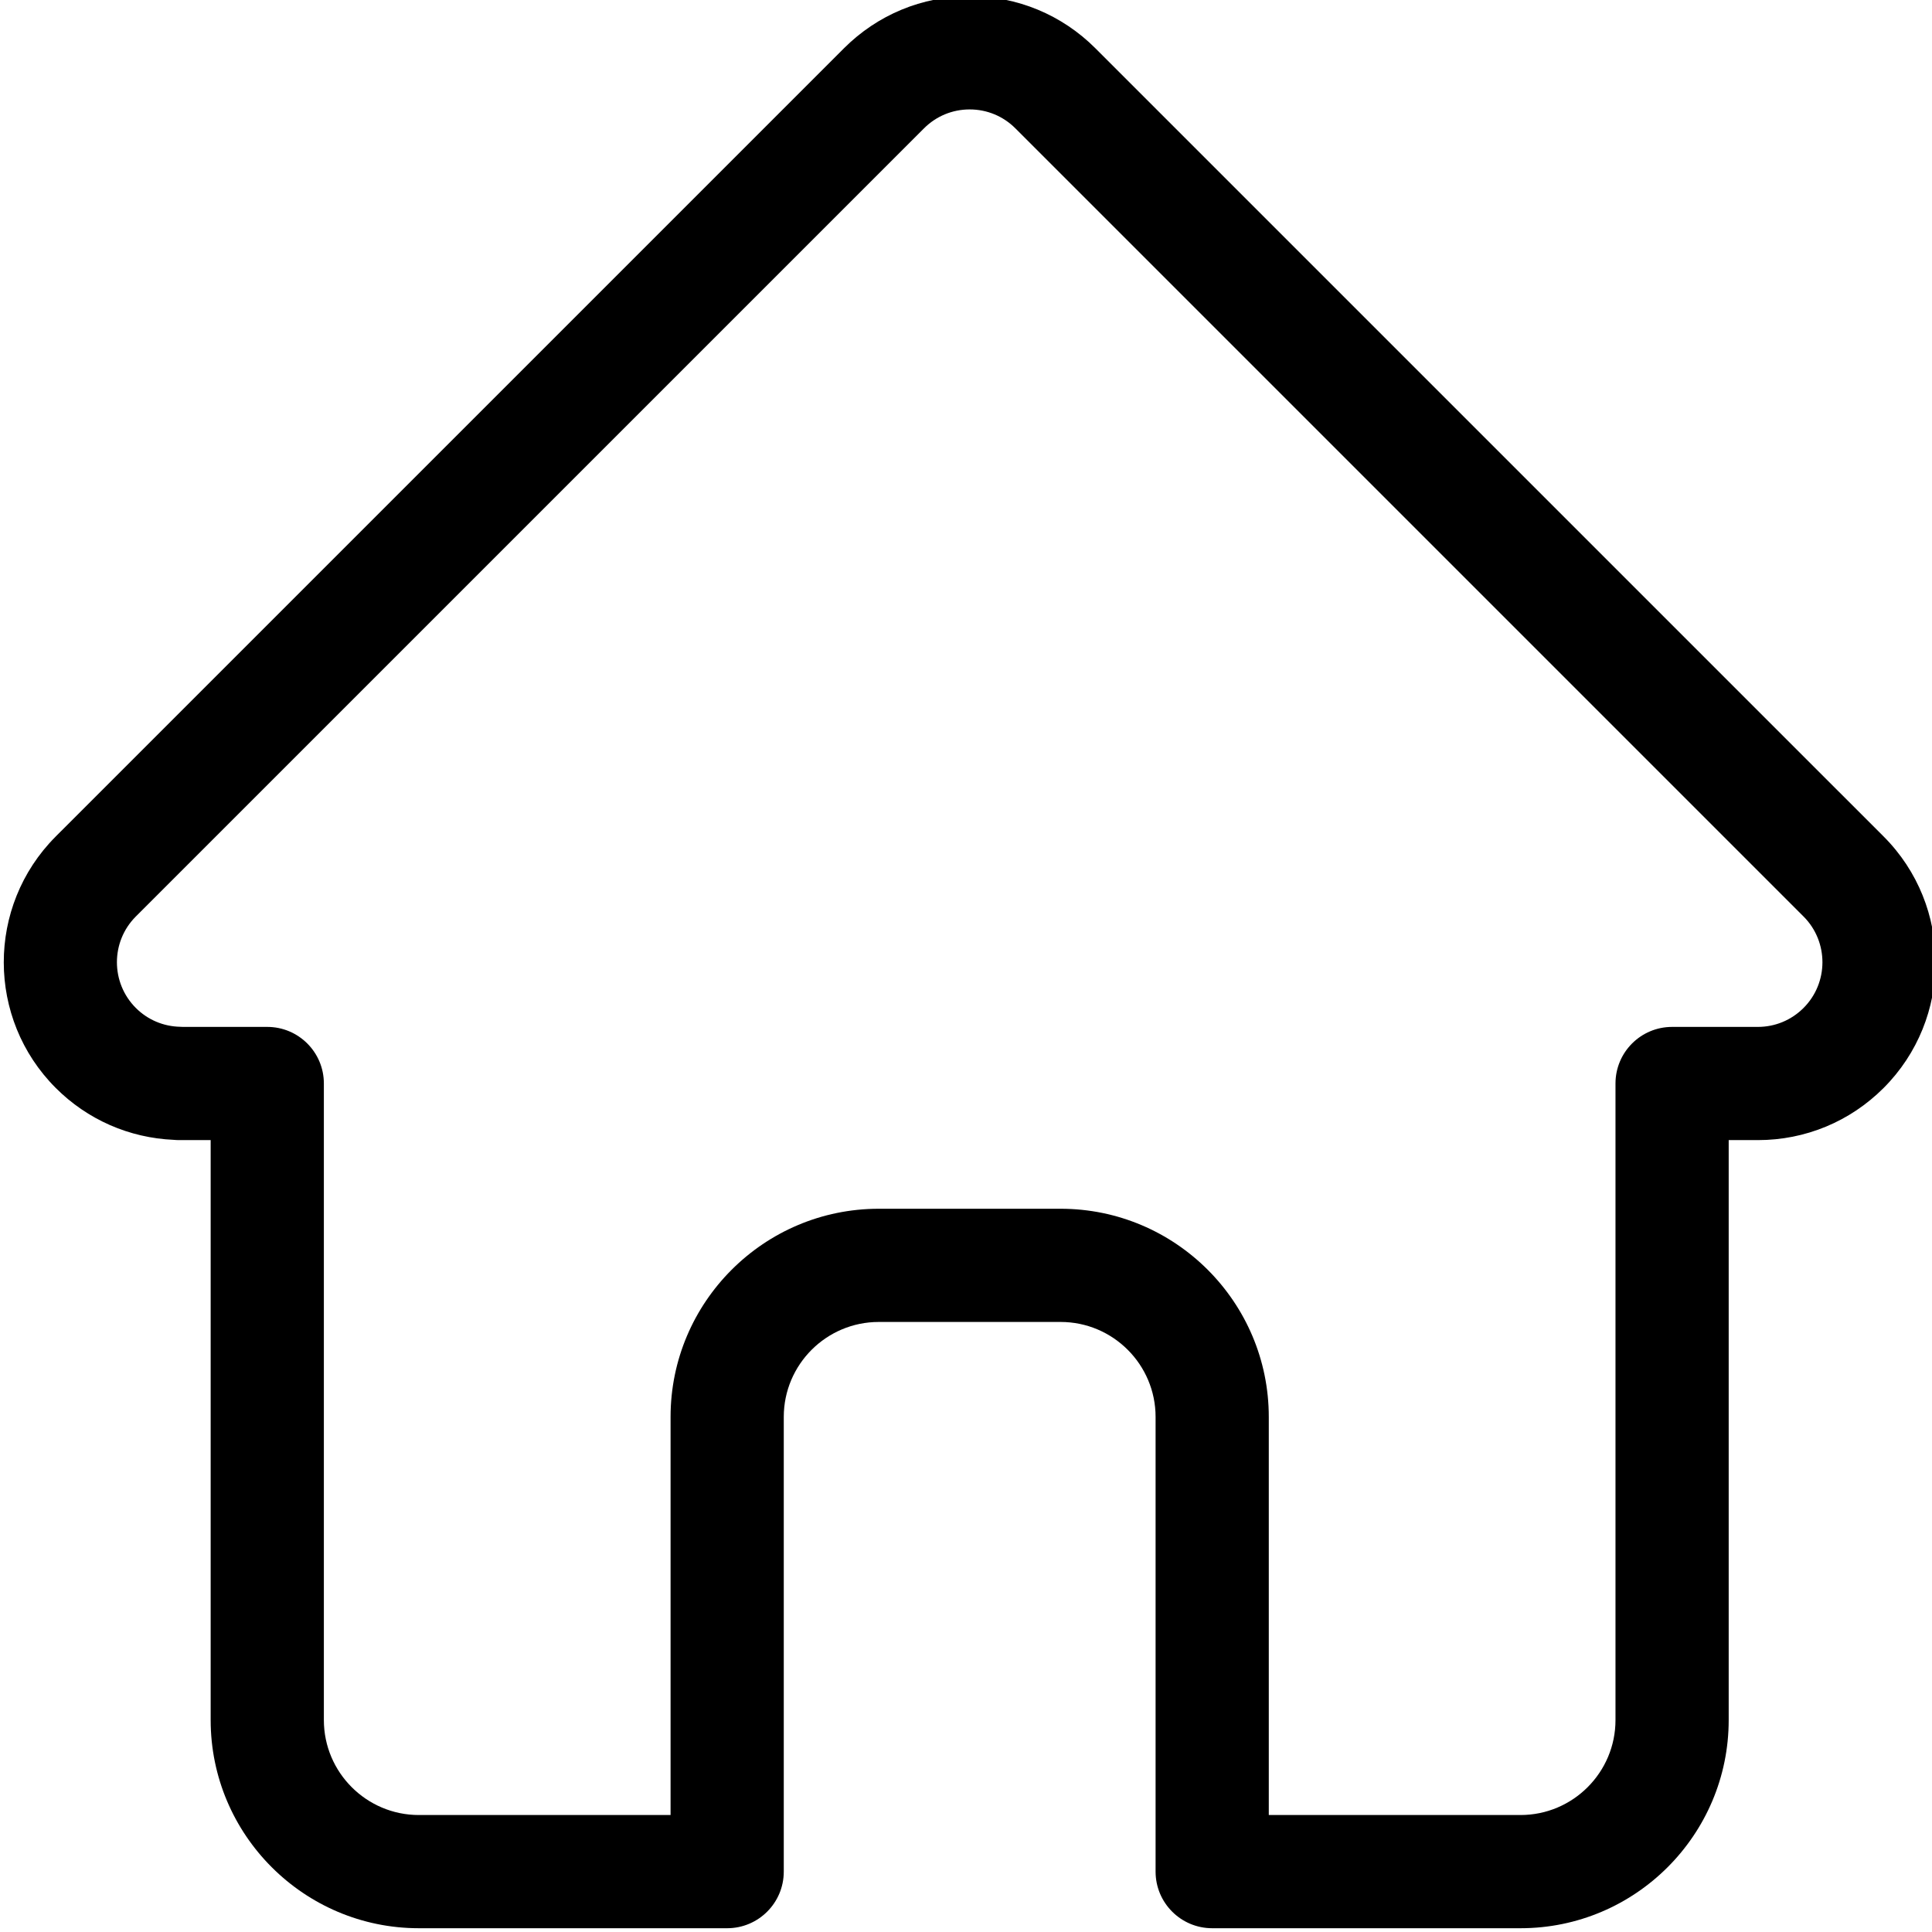
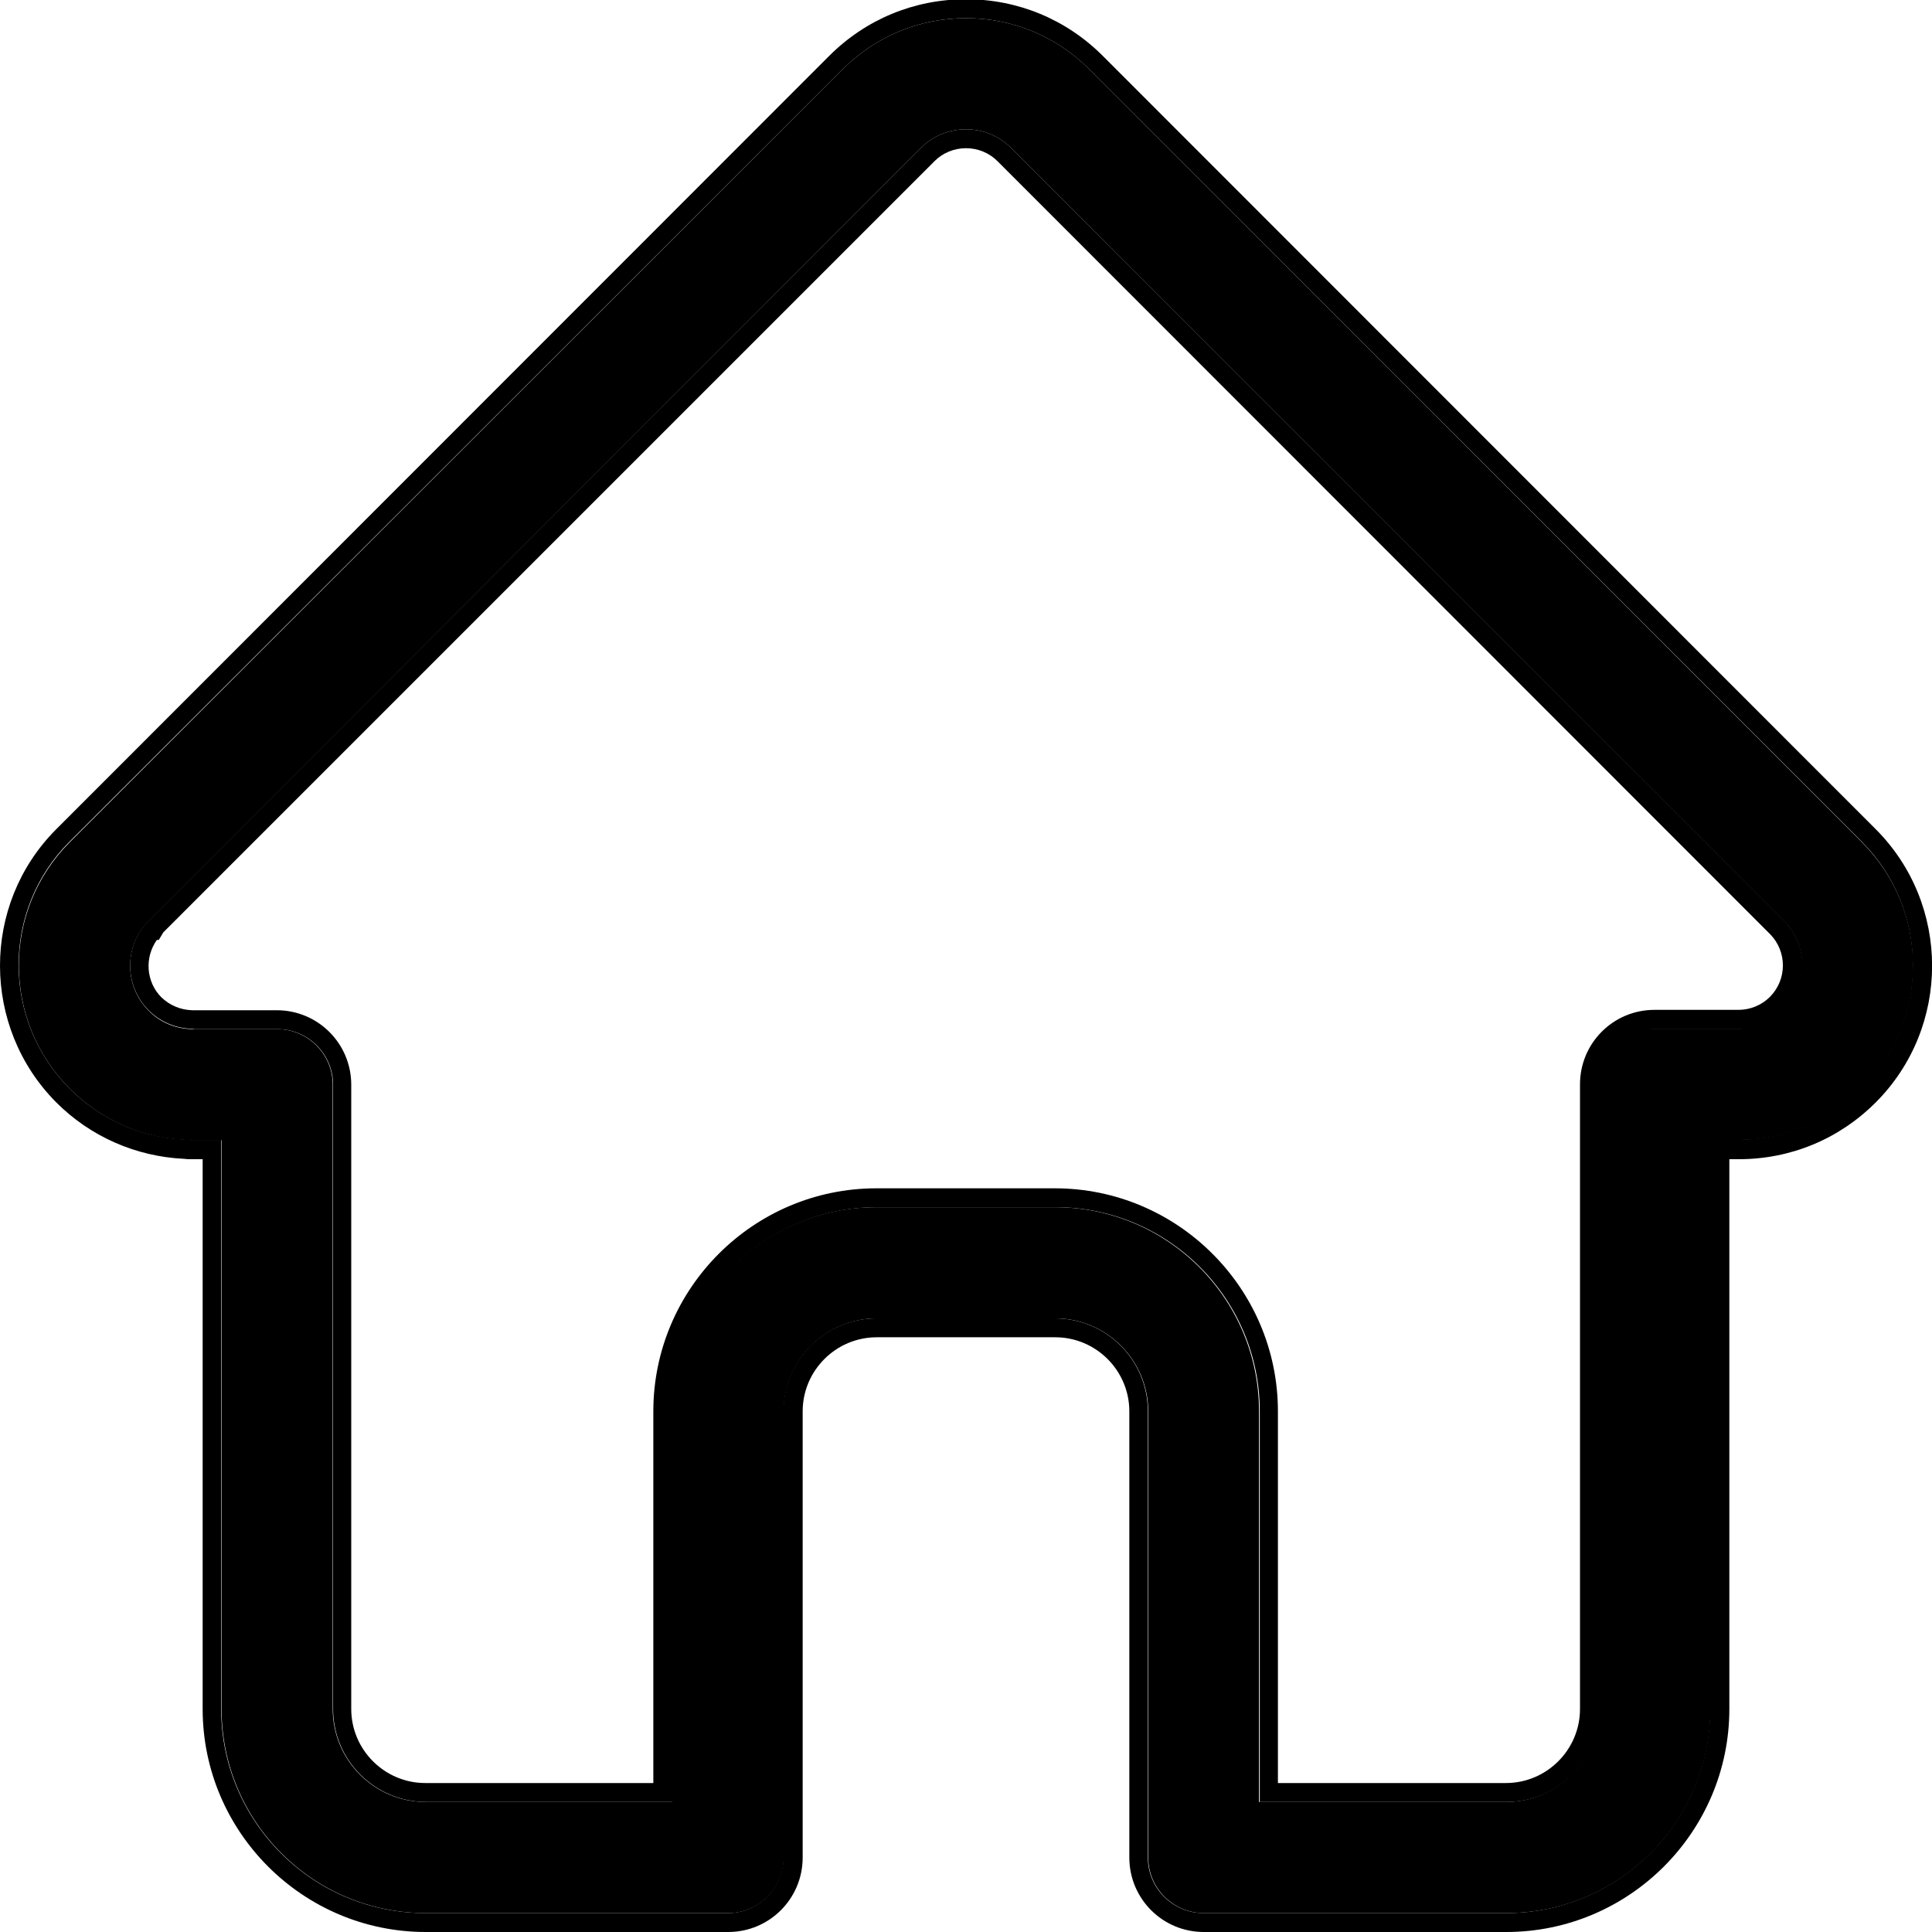
- <svg xmlns="http://www.w3.org/2000/svg" height="511pt" viewBox="0 1 511 511.999" width="511pt">
-   <path d="m498.699 222.695c-.016-.012-.027-.027-.039-.039l-208.855-208.848c-8.902-8.906-20.738-13.809-33.328-13.809-12.59 0-24.426 4.902-33.332 13.809l-208.746 208.742c-.07.07-.145.145-.211.215-18.281 18.387-18.25 48.219.09 66.559 8.379 8.383 19.441 13.234 31.273 13.746.484.047.969.07 1.457.07h8.32v153.695c0 30.418 24.75 55.164 55.168 55.164h81.711c8.285 0 15-6.719 15-15v-120.5c0-13.879 11.293-25.168 25.172-25.168h48.195c13.879 0 25.168 11.289 25.168 25.168v120.5c0 8.281 6.715 15 15 15h81.711c30.422 0 55.168-24.746 55.168-55.164v-153.695h7.719c12.586 0 24.422-4.902 33.332-13.812 18.359-18.367 18.367-48.254.027-66.633zm-21.242 45.422c-3.238 3.238-7.543 5.023-12.117 5.023h-22.719c-8.285 0-15 6.715-15 15v168.695c0 13.875-11.289 25.164-25.168 25.164h-66.711v-105.5c0-30.418-24.746-55.168-55.168-55.168h-48.195c-30.422 0-55.172 24.75-55.172 55.168v105.5h-66.711c-13.875 0-25.168-11.289-25.168-25.164v-168.695c0-8.285-6.715-15-15-15h-22.328c-.234-.016-.465-.027-.703-.031-4.469-.078-8.66-1.852-11.801-4.996-6.68-6.68-6.68-17.551 0-24.234.004 0 .004-.004.008-.008l.012-.012 208.848-208.84c3.234-3.238 7.535-5.02 12.113-5.02 4.574 0 8.875 1.781 12.113 5.02l208.801 208.797c.031.031.066.062.098.094 6.645 6.691 6.633 17.539-.031 24.207zm0 0" />
+ <svg xmlns="http://www.w3.org/2000/svg" version="1.1" id="Layer_1" x="0px" y="0px" viewBox="0 0 511 511" style="enable-background:new 0 0 511 511;" xml:space="preserve">
+   <g>
+     <path d="M492.5,222.8C492.5,222.8,492.5,222.8,492.5,222.8L288.1,18.3c-8.7-8.7-20.3-13.5-32.6-13.5c-12.3,0-23.9,4.8-32.6,13.5   L18.6,222.6c-0.1,0.1-0.1,0.1-0.2,0.2c-17.9,18-17.9,47.2,0.1,65.2c8.2,8.2,19,13,30.6,13.5c0.5,0,0.9,0.1,1.4,0.1h8.1V452   c0,29.8,24.2,54,54,54h80c8.1,0,14.7-6.6,14.7-14.7v-118c0-13.6,11.1-24.6,24.6-24.6h47.2c13.6,0,24.6,11.1,24.6,24.6v118   c0,8.1,6.6,14.7,14.7,14.7h80c29.8,0,54-24.2,54-54V301.5h7.6c12.3,0,23.9-4.8,32.6-13.5C510.5,270,510.5,240.8,492.5,222.8z    M471.7,267.2c-3.2,3.2-7.4,4.9-11.9,4.9h-22.2c-8.1,0-14.7,6.6-14.7,14.7V452c0,13.6-11,24.6-24.6,24.6h-65.3V373.3   c0-29.8-24.2-54-54-54h-47.2c-29.8,0-54,24.2-54,54v103.3h-65.3C99.1,476.6,88,465.6,88,452V286.9c0-8.1-6.6-14.7-14.7-14.7H51.5   c-0.2,0-0.5,0-0.7,0c-4.4-0.1-8.5-1.8-11.5-4.9c-6.5-6.5-6.5-17.2,0-23.7c0,0,0,0,0,0l0,0L243.6,39.1c3.2-3.2,7.4-4.9,11.9-4.9   c4.5,0,8.7,1.7,11.9,4.9l204.3,204.4c0,0,0.1,0.1,0.1,0.1C478.3,250.1,478.3,260.7,471.7,267.2z" />
+     <path d="M255.5,4.8c12.3,0,23.9,4.8,32.6,13.5l204.4,204.4c0,0,0,0,0,0c17.9,18,17.9,47.2,0,65.2c-8.7,8.7-20.3,13.5-32.6,13.5   h-7.6V452c0,29.8-24.2,54-54,54h-80c-8.1,0-14.7-6.6-14.7-14.7v-118c0-13.6-11-24.6-24.6-24.6h-47.2c-13.6,0-24.6,11.1-24.6,24.6   v118c0,8.1-6.6,14.7-14.7,14.7h-80c-29.8,0-54-24.2-54-54V301.5h-8.1c-0.5,0-1,0-1.4-0.1c-11.6-0.5-22.4-5.3-30.6-13.5   c-17.9-18-18-47.2-0.1-65.2c0.1-0.1,0.1-0.1,0.2-0.2L222.9,18.3C231.6,9.6,243.2,4.8,255.5,4.8 M51.5,272.2h21.9   c8.1,0,14.7,6.6,14.7,14.7V452c0,13.6,11.1,24.6,24.6,24.6h65.3V373.3c0-29.8,24.2-54,54-54h47.2c29.8,0,54,24.2,54,54v103.3h65.3   c13.6,0,24.6-11.1,24.6-24.6V286.9c0-8.1,6.6-14.7,14.7-14.7h22.2c4.5,0,8.7-1.7,11.9-4.9c6.5-6.5,6.5-17.1,0-23.7   c0,0-0.1-0.1-0.1-0.1L267.4,39.1c-3.2-3.2-7.4-4.9-11.9-4.9c-4.5,0-8.7,1.7-11.9,4.9L39.3,243.5l0,0c0,0,0,0,0,0   c-6.5,6.5-6.5,17.2,0,23.7c3.1,3.1,7.2,4.8,11.5,4.9C51,272.1,51.3,272.2,51.5,272.2 M255.5-0.2c-13.7,0-26.5,5.3-36.2,15   L15.1,219.1c-0.1,0.1-0.2,0.2-0.3,0.3c-19.8,19.9-19.7,52.3,0.1,72.2c9,9,21,14.3,33.8,14.9c0.6,0.1,1.2,0.1,1.8,0.1h3.1V452   c0,32.5,26.5,59,59,59h80c10.9,0,19.7-8.8,19.7-19.7v-118c0-10.8,8.8-19.6,19.6-19.6h47.2c10.8,0,19.6,8.8,19.6,19.6v118   c0,10.9,8.8,19.7,19.7,19.7h80c32.5,0,59-26.5,59-59V306.6h2.5c13.7,0,26.5-5.3,36.2-15c19.9-19.9,19.9-52.4,0-72.3l-0.3-0.3l0,0   L291.7,14.8C282,5.1,269.2-0.2,255.5-0.2L255.5-0.2z M43.2,246.6l204-204c2.2-2.2,5.2-3.4,8.3-3.4c3.1,0,6.1,1.2,8.3,3.4L468.1,247   c0,0,0.1,0.1,0.1,0.1c4.5,4.6,4.5,12-0.1,16.6c-2.2,2.2-5.2,3.4-8.3,3.4h-22.2c-10.9,0-19.7,8.8-19.7,19.7V452   c0,10.8-8.8,19.6-19.6,19.6h-60.3v-98.3c0-32.5-26.5-59-59-59h-47.2c-32.5,0-59,26.5-59,59v98.3h-60.3c-10.8,0-19.6-8.8-19.6-19.6   V286.9c0-10.9-8.8-19.7-19.7-19.7H51.6c-0.3,0-0.5,0-0.8,0c-3.1-0.1-5.9-1.3-8.1-3.4c-4.1-4.1-4.5-10.6-1.2-15.2h0.5L43.2,246.6   L43.2,246.6z" />
+   </g>
</svg>
